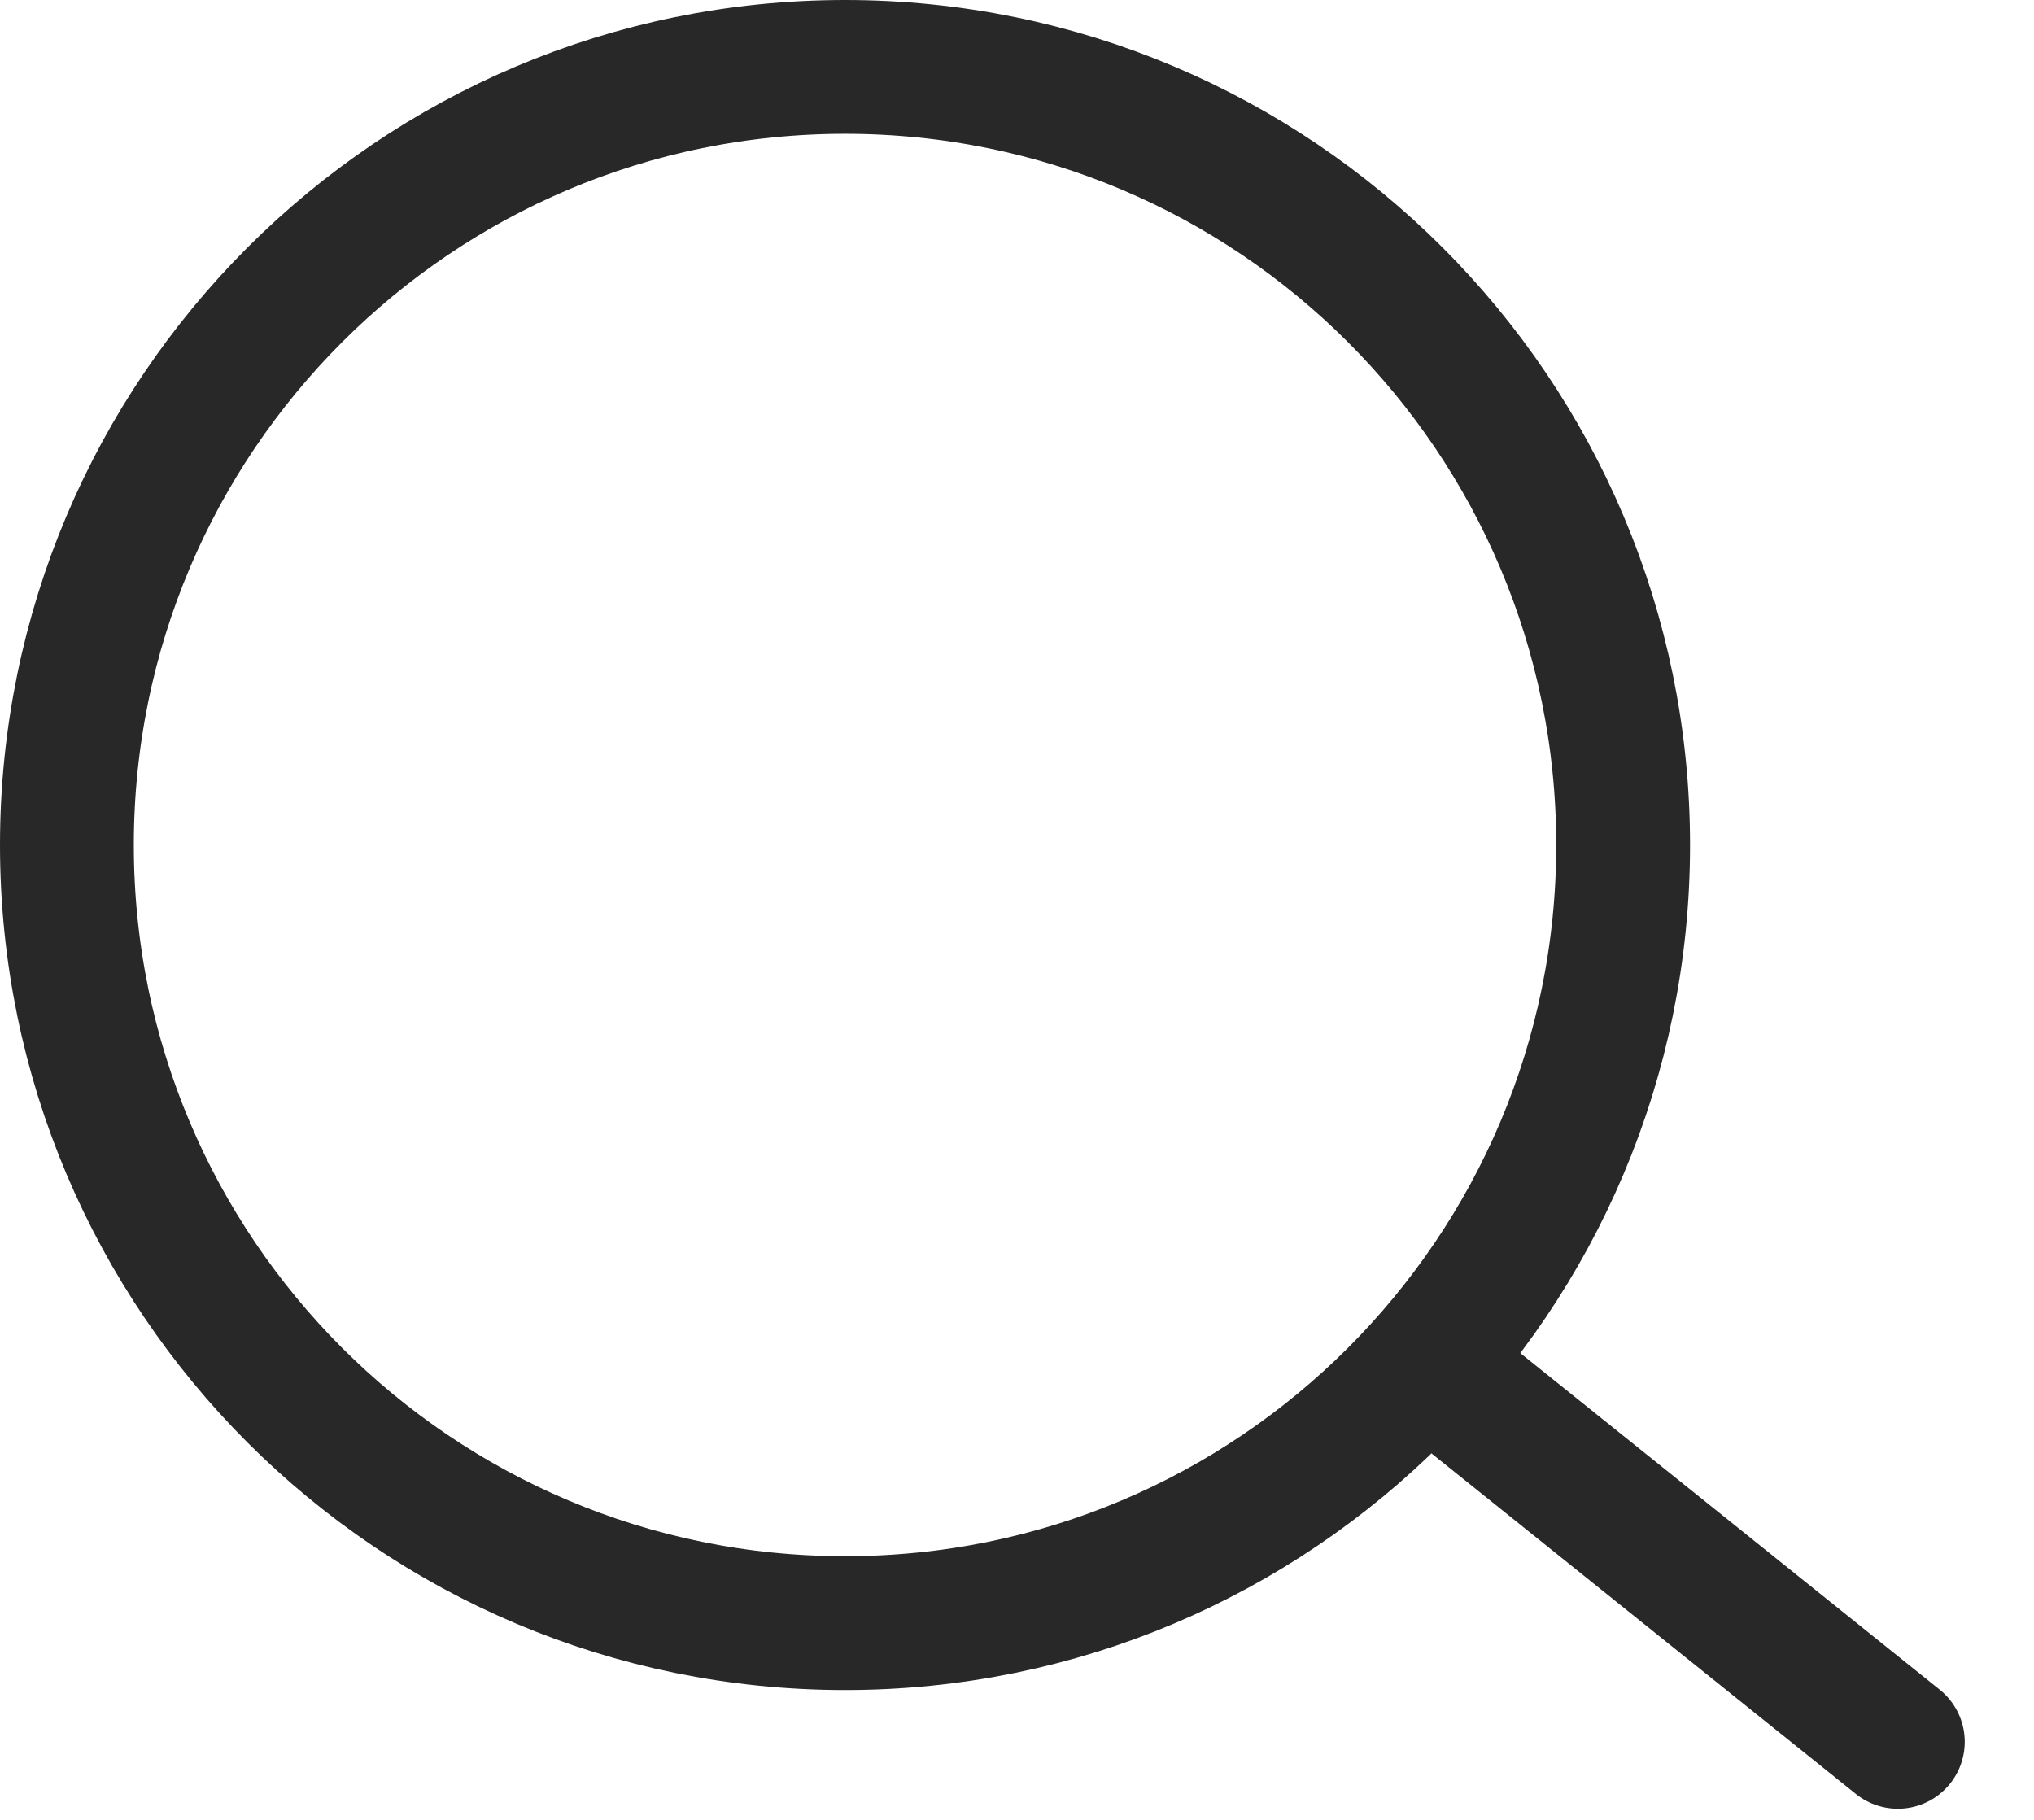
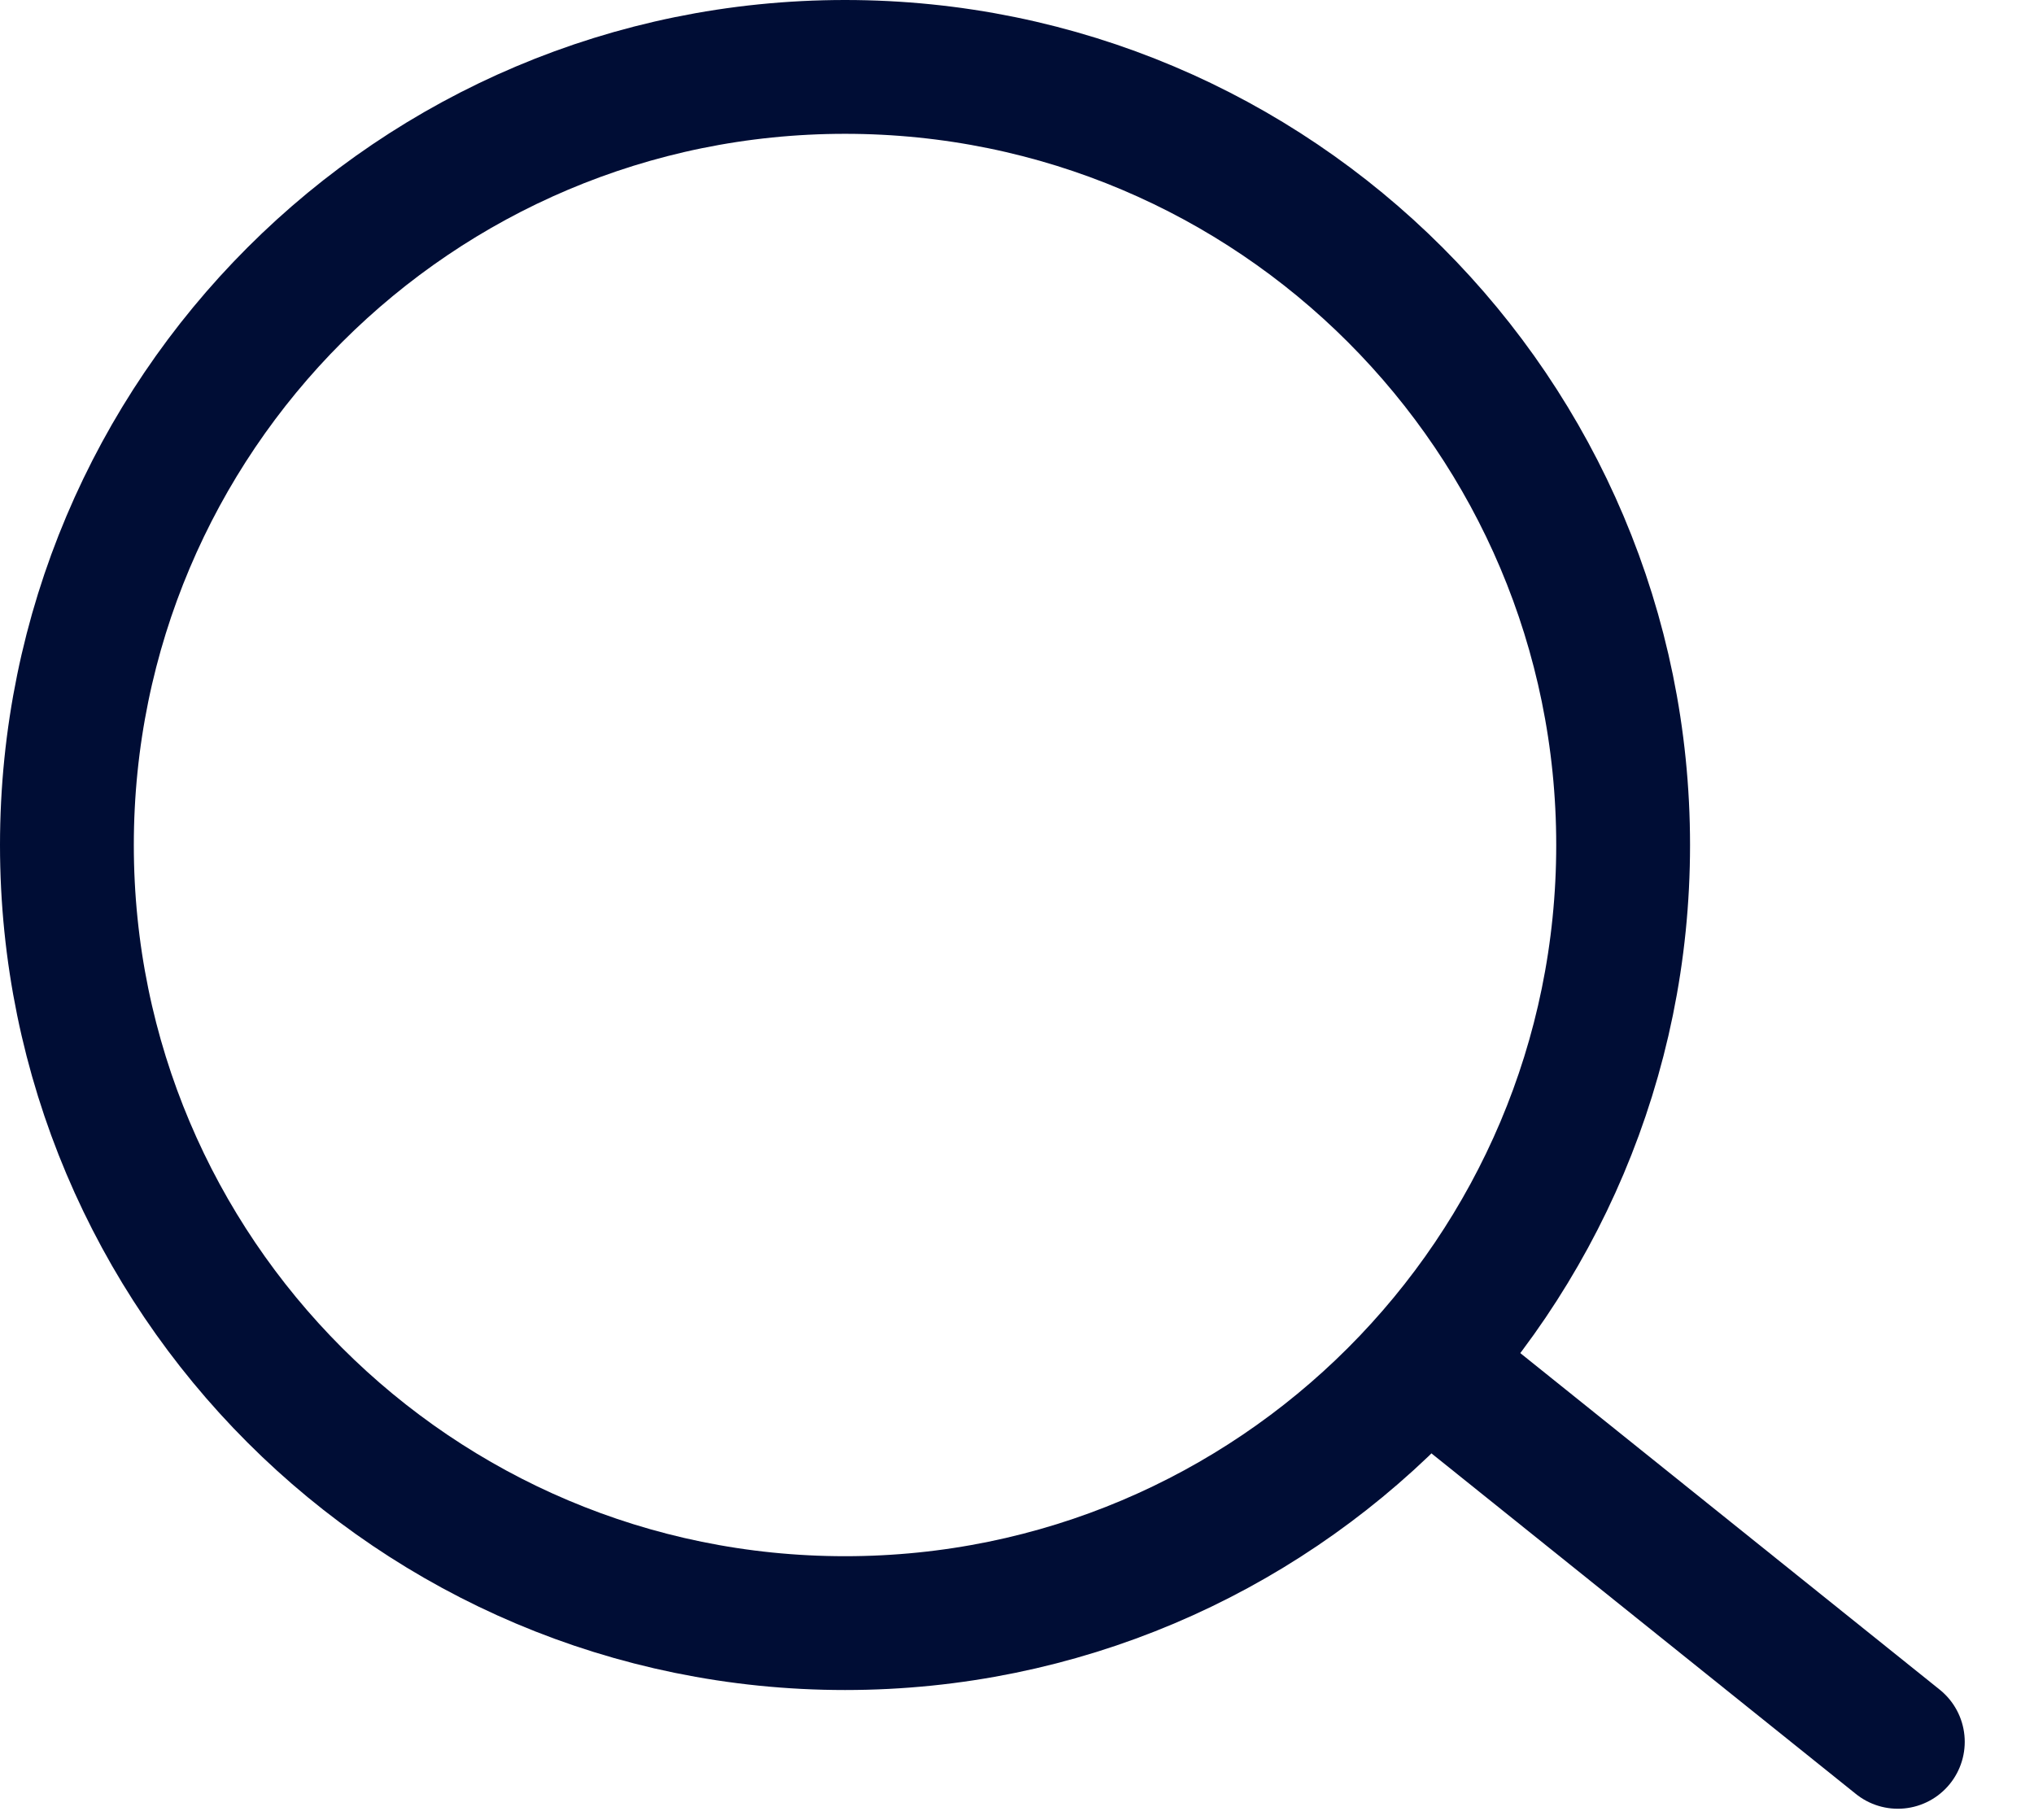
<svg xmlns="http://www.w3.org/2000/svg" width="19" height="17" viewBox="0 0 19 17" fill="none">
-   <path d="M0.625 7.894C0.625 11.908 3.879 15.162 7.894 15.162C11.908 15.162 15.162 11.908 15.162 7.894C15.162 3.879 11.908 0.625 7.894 0.625C3.879 0.625 0.625 3.879 0.625 7.894Z" stroke="#282828" stroke-width="1.25" />
-   <path d="M13.775 13.099L17.728 16.271" stroke="#282828" stroke-width="1.25" stroke-linecap="round" />
+   <path d="M0.625 7.894C0.625 11.908 3.879 15.162 7.894 15.162C11.908 15.162 15.162 11.908 15.162 7.894C15.162 3.879 11.908 0.625 7.894 0.625C3.879 0.625 0.625 3.879 0.625 7.894Z" stroke="#000D35" stroke-width="1.25" />
+   <path d="M13.775 13.099L17.728 16.271" stroke="#000D35" stroke-width="1.25" stroke-linecap="round" />
</svg>
